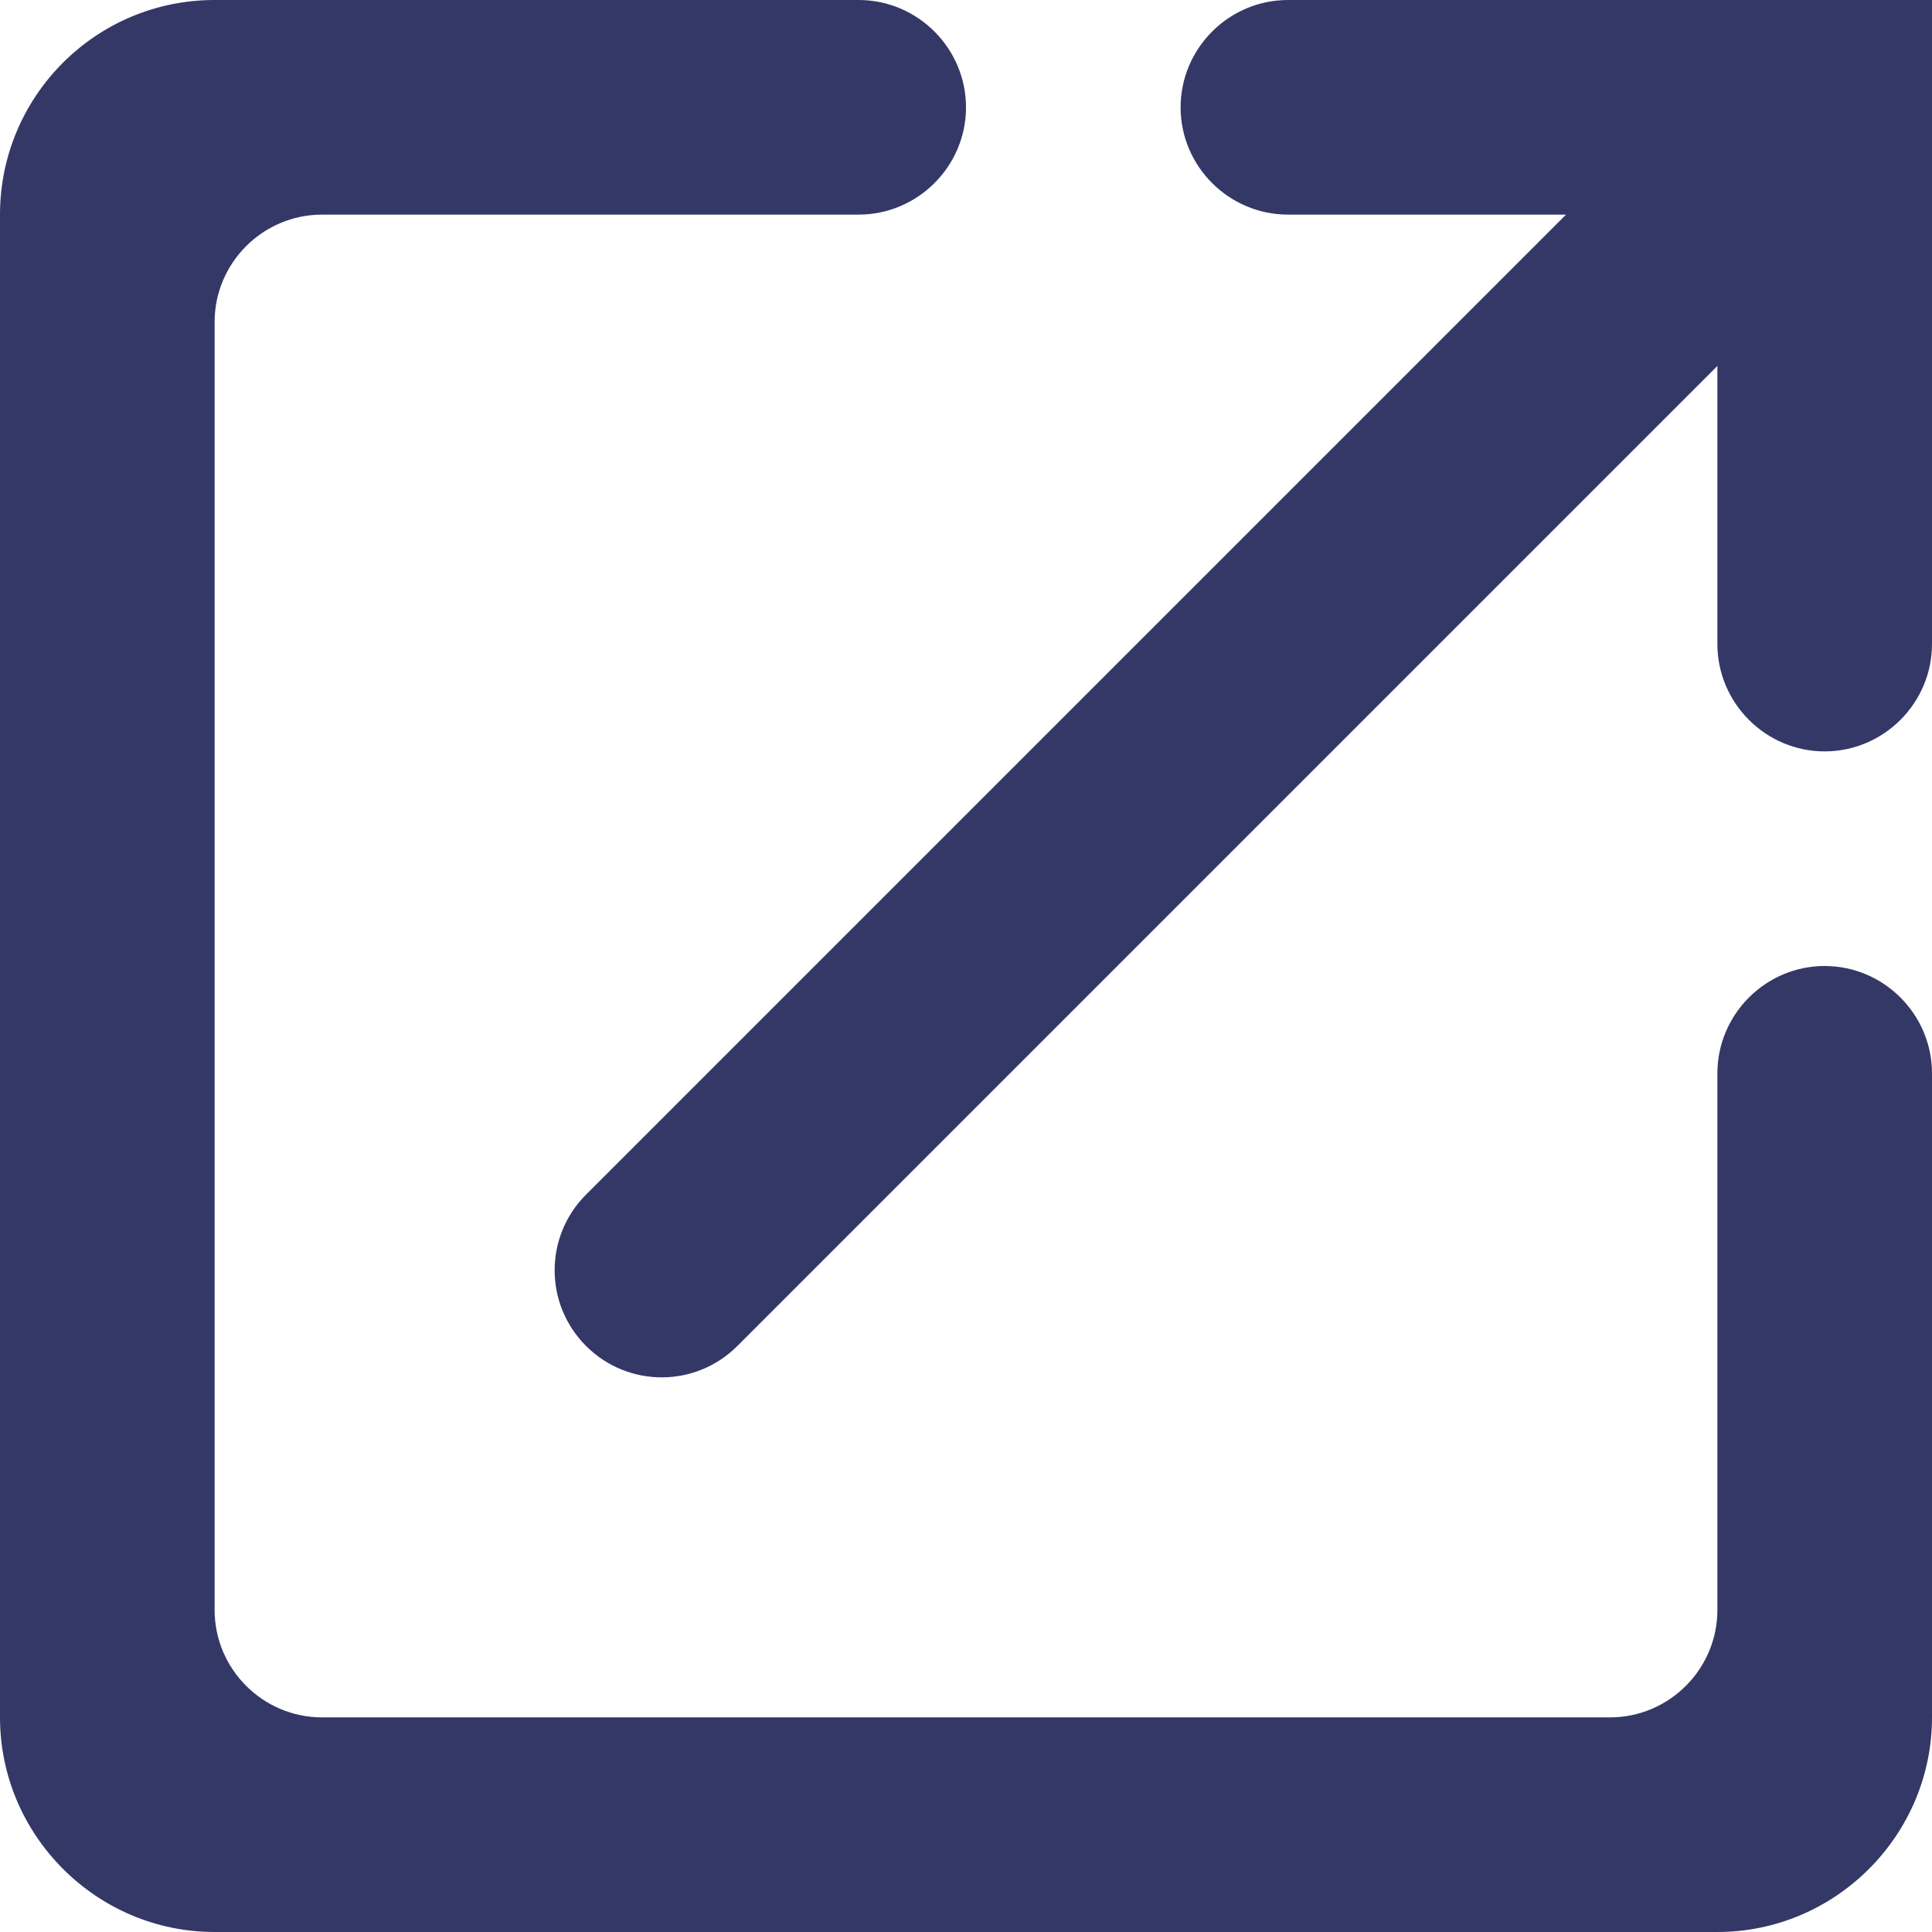
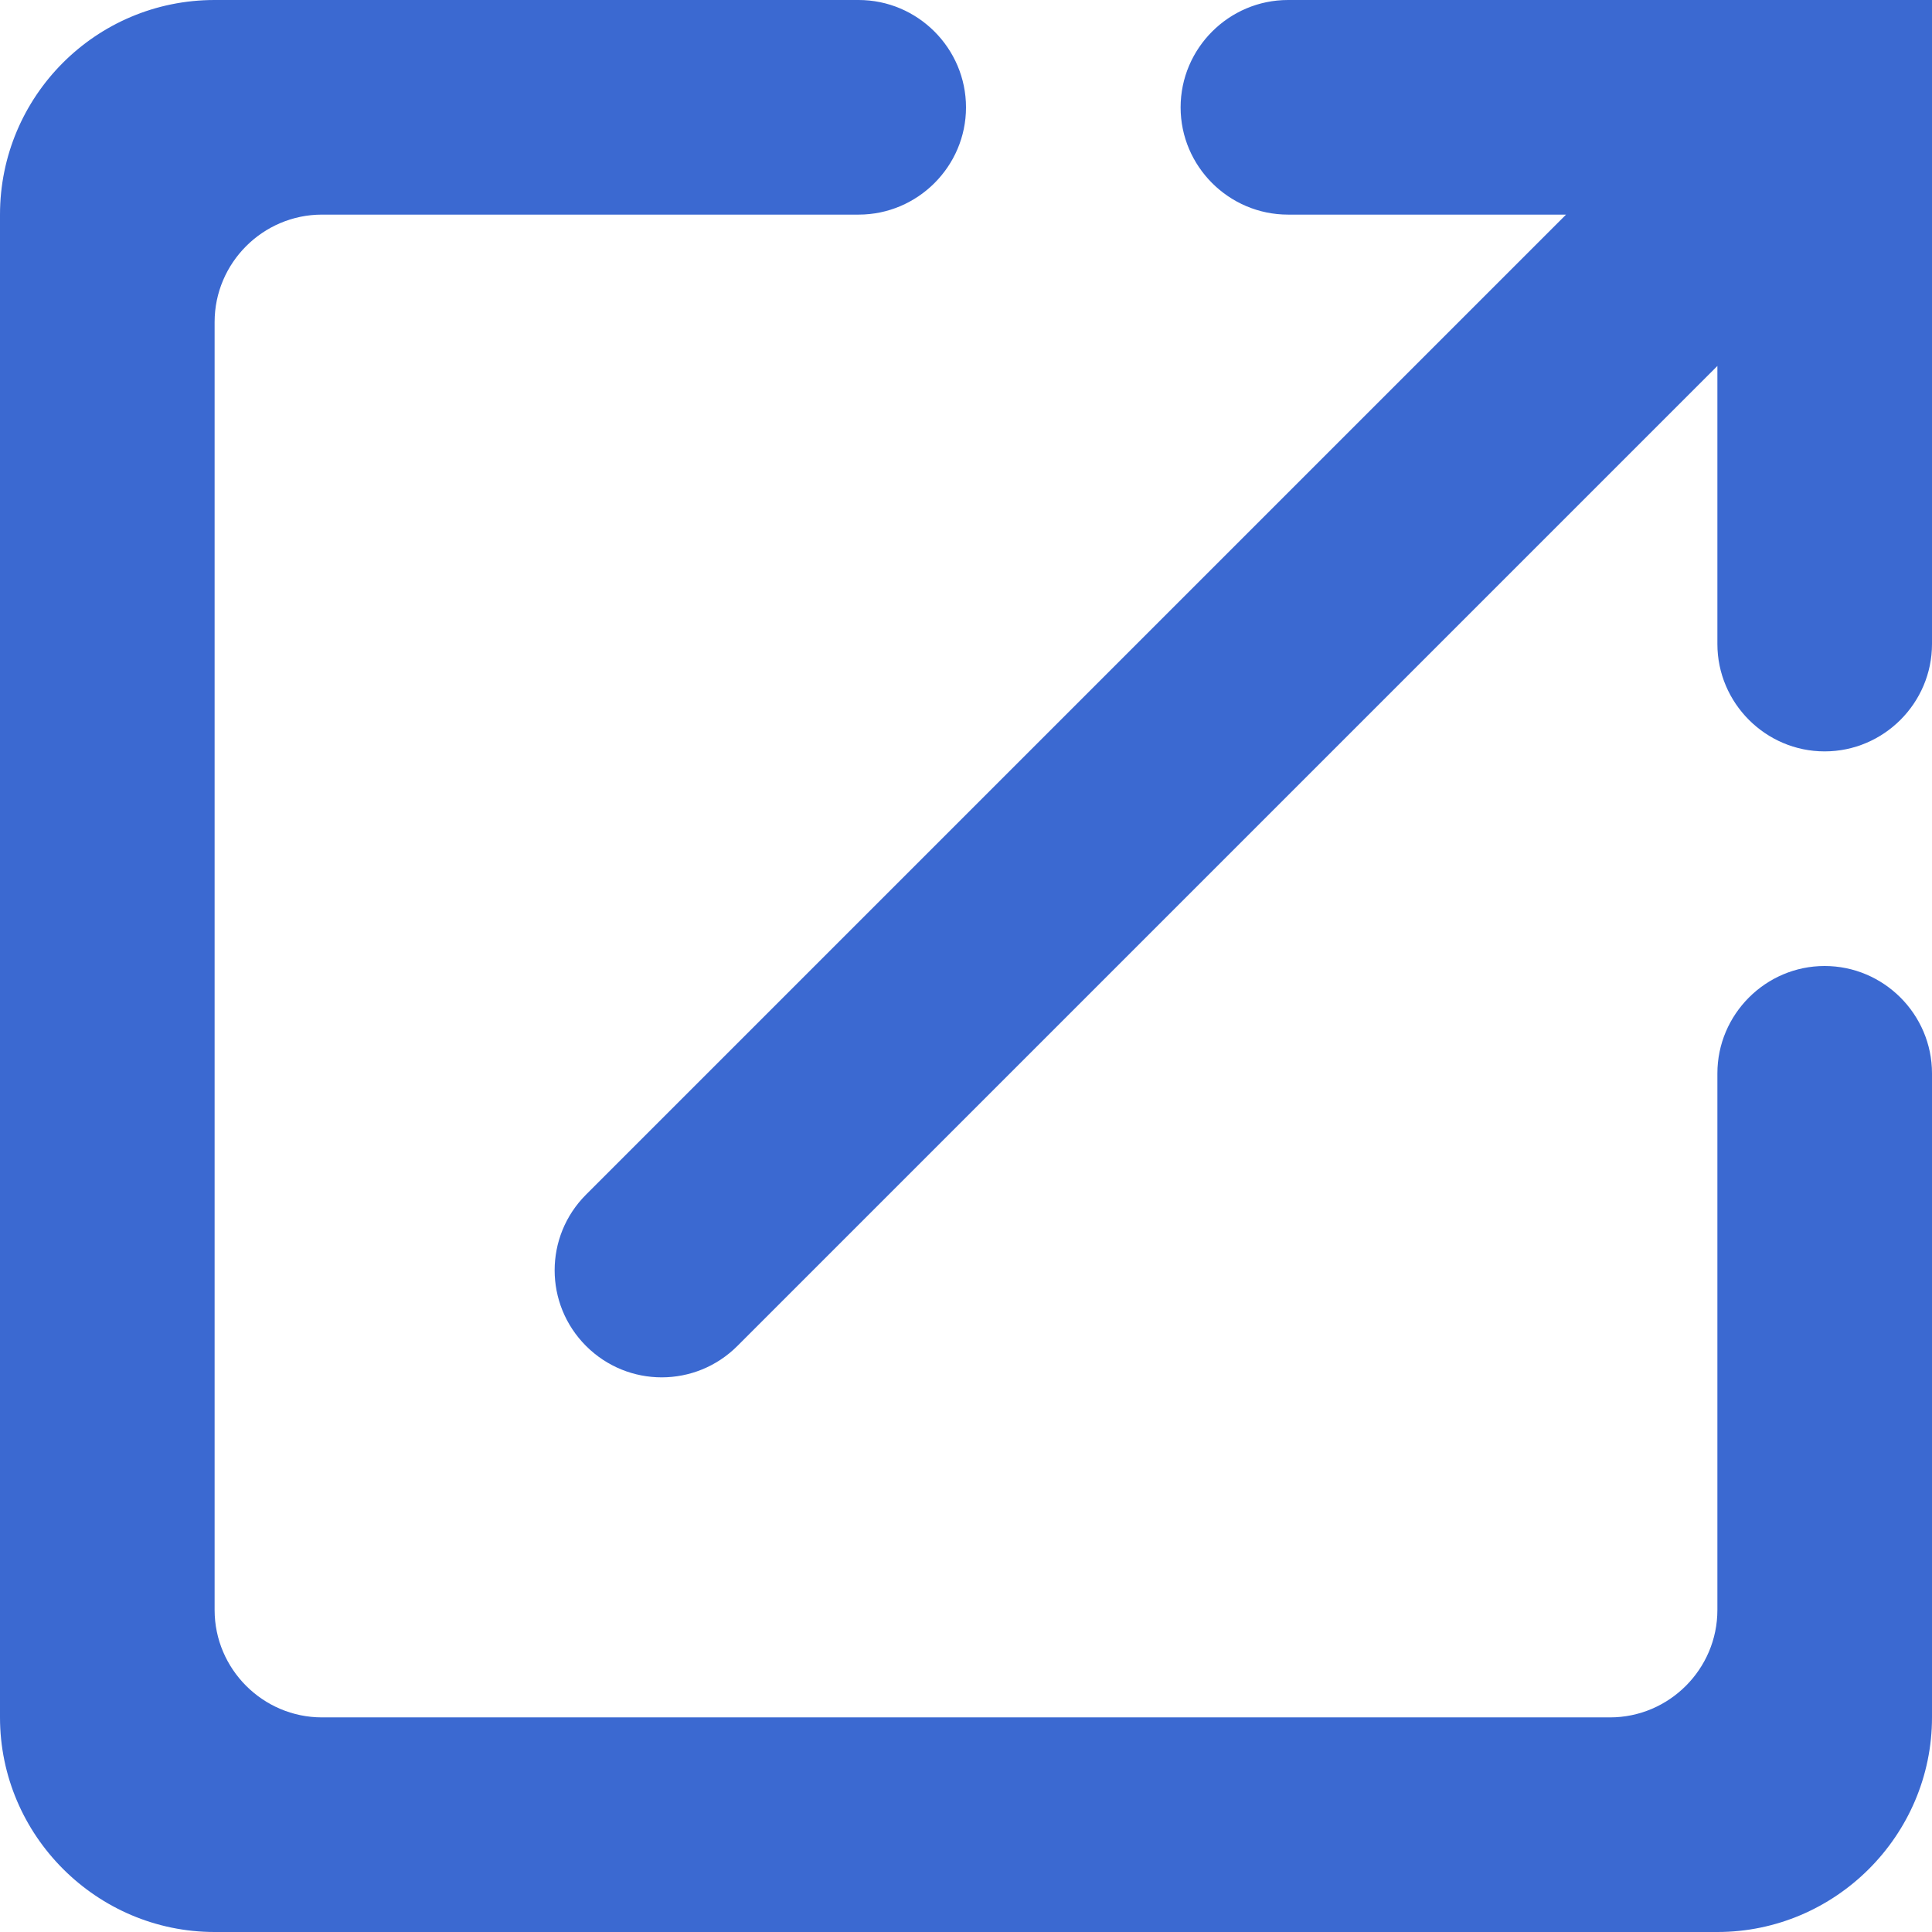
- <svg xmlns="http://www.w3.org/2000/svg" width="12" height="12" viewBox="0 0 12 12" fill="#333866">
+ <svg xmlns="http://www.w3.org/2000/svg" width="12" height="12" viewBox="0 0 12 12" fill="#3B69D1">
  <path d="M10 10.667H2C1.633 10.667 1.333 10.367 1.333 10V2C1.333 1.633 1.633 1.333 2 1.333H5.333C5.7 1.333 6 1.033 6 0.667C6 0.3 5.7 0 5.333 0H1.333C0.593 0 0 0.6 0 1.333V10.667C0 11.4 0.6 12 1.333 12H10.667C11.4 12 12 11.4 12 10.667V6.667C12 6.3 11.7 6 11.333 6C10.967 6 10.667 6.3 10.667 6.667V10C10.667 10.367 10.367 10.667 10 10.667ZM7.333 0.667C7.333 1.033 7.633 1.333 8 1.333H9.727L3.64 7.42C3.38 7.68 3.38 8.1 3.64 8.36C3.9 8.62 4.32 8.62 4.58 8.36L10.667 2.273V4C10.667 4.367 10.967 4.667 11.333 4.667C11.7 4.667 12 4.367 12 4V0H8C7.633 0 7.333 0.3 7.333 0.667Z" fill="inherit" />
</svg>
